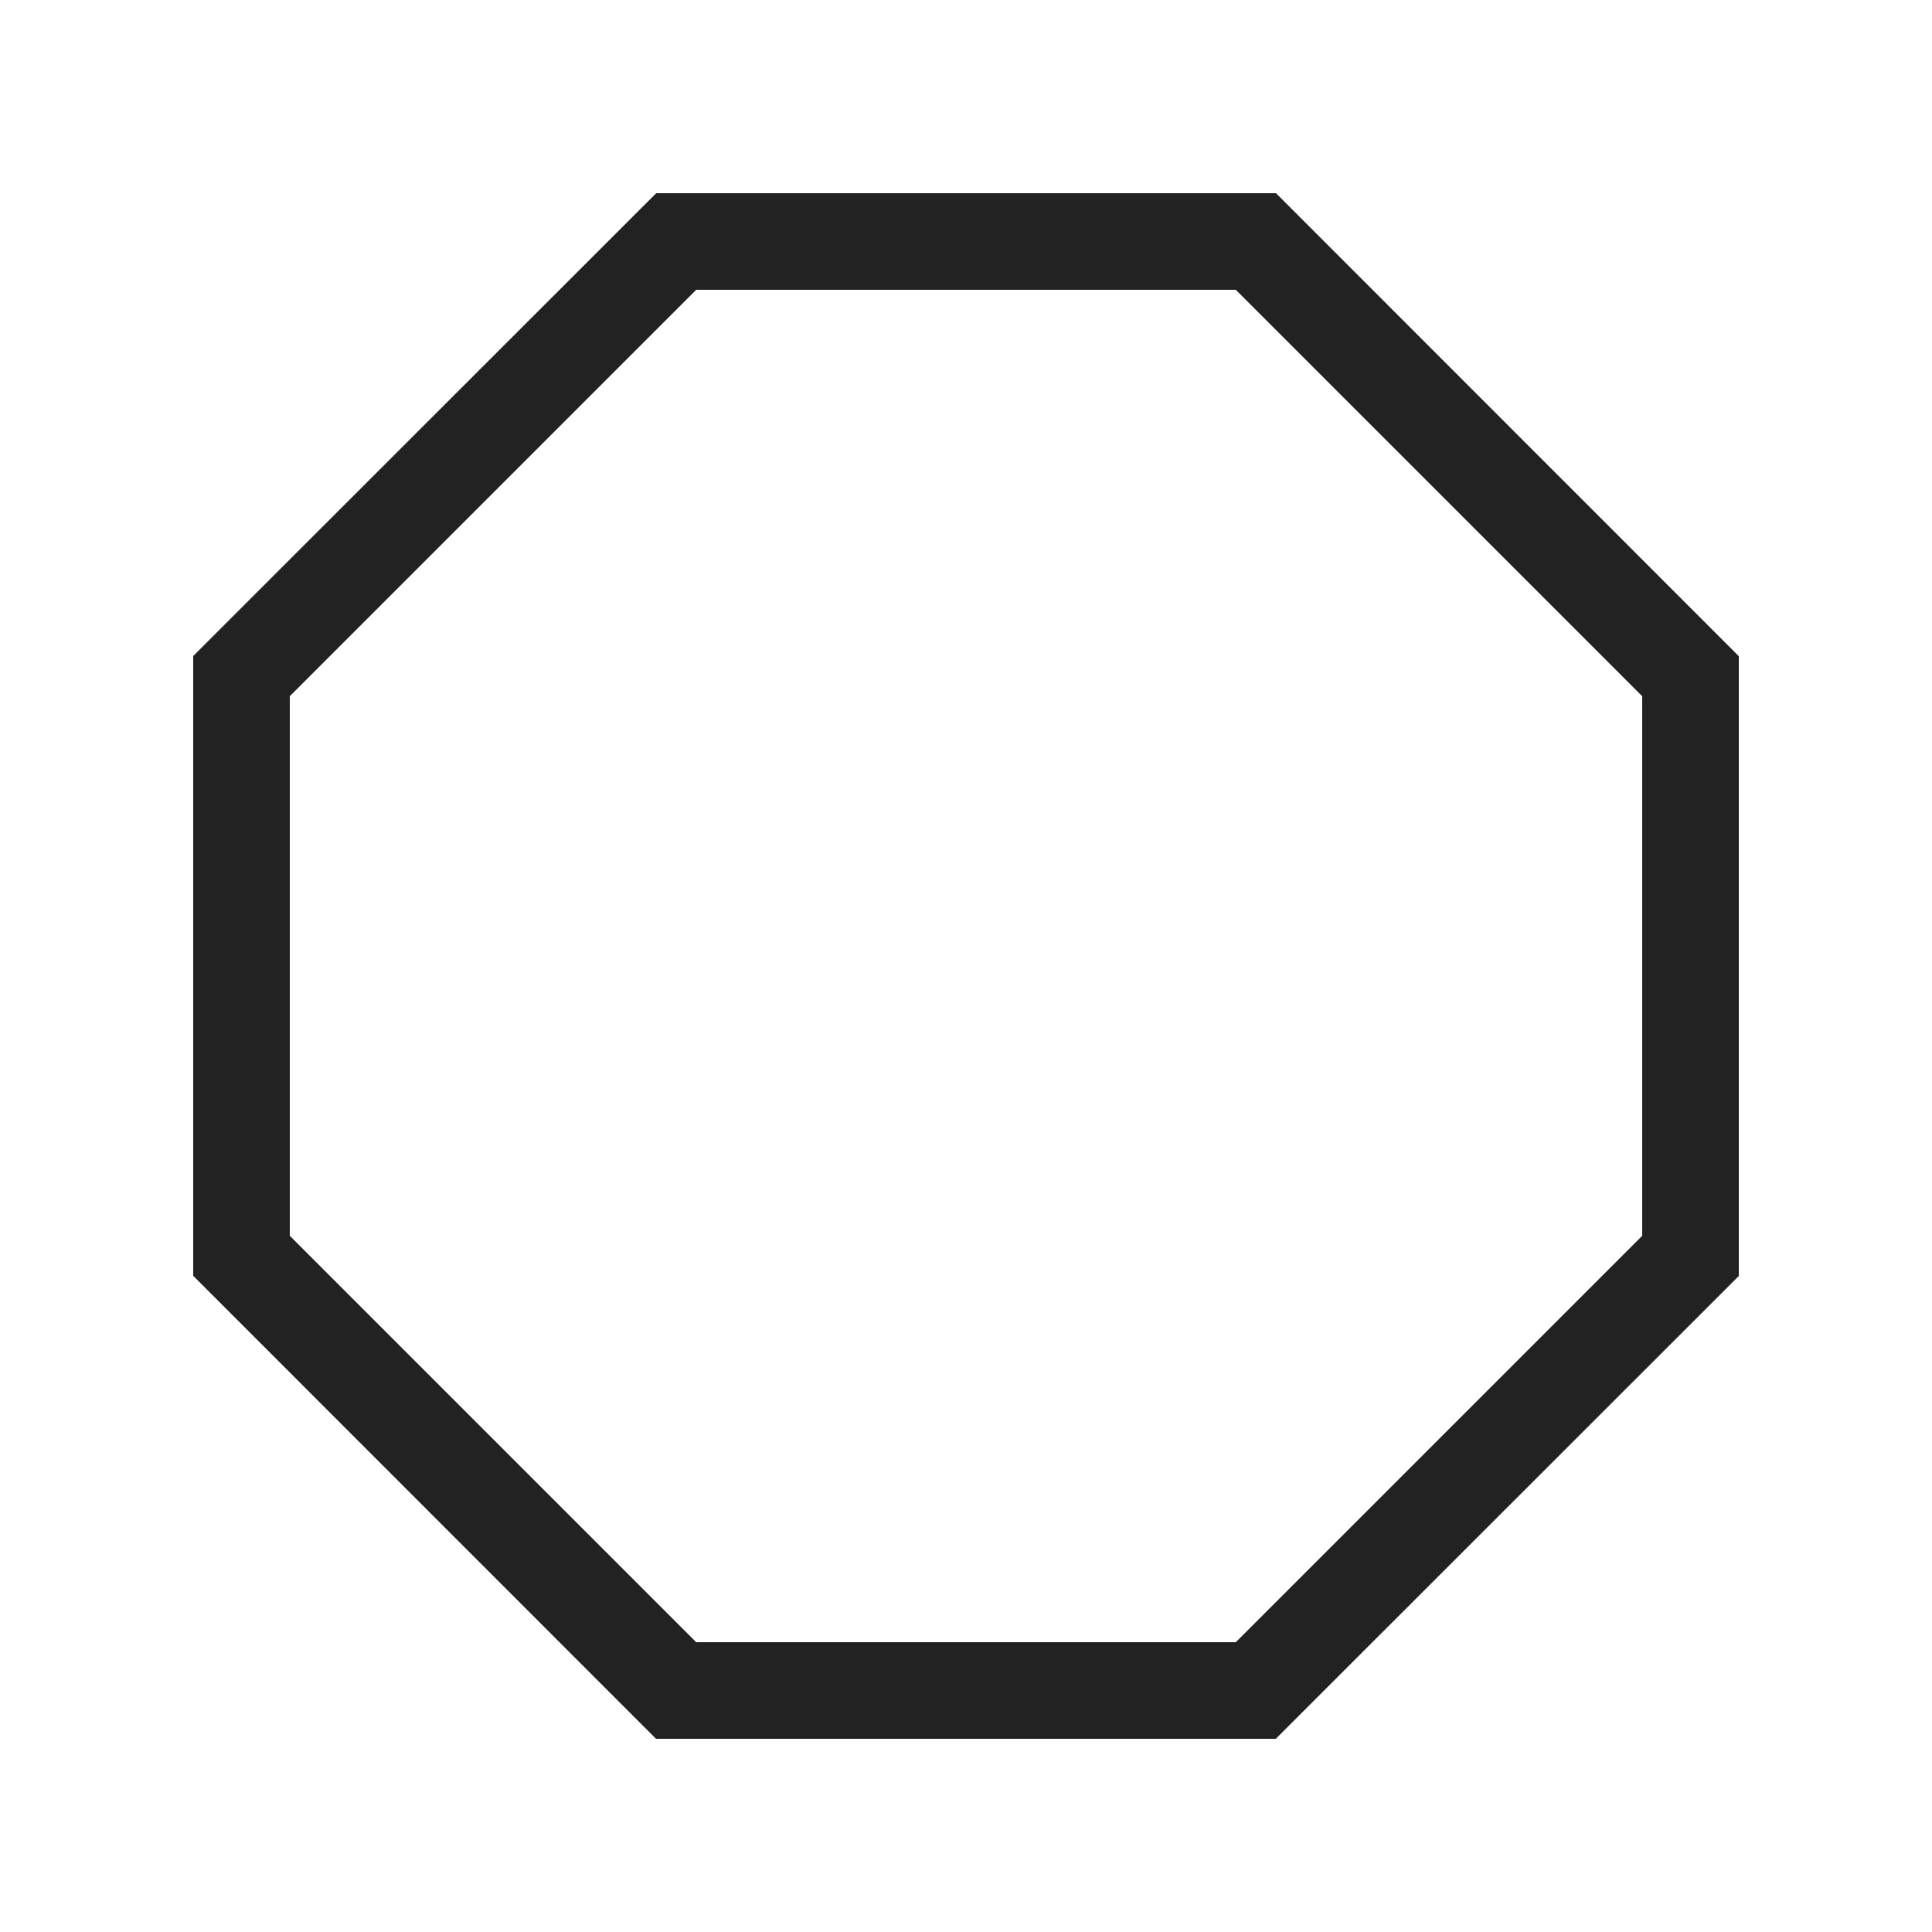
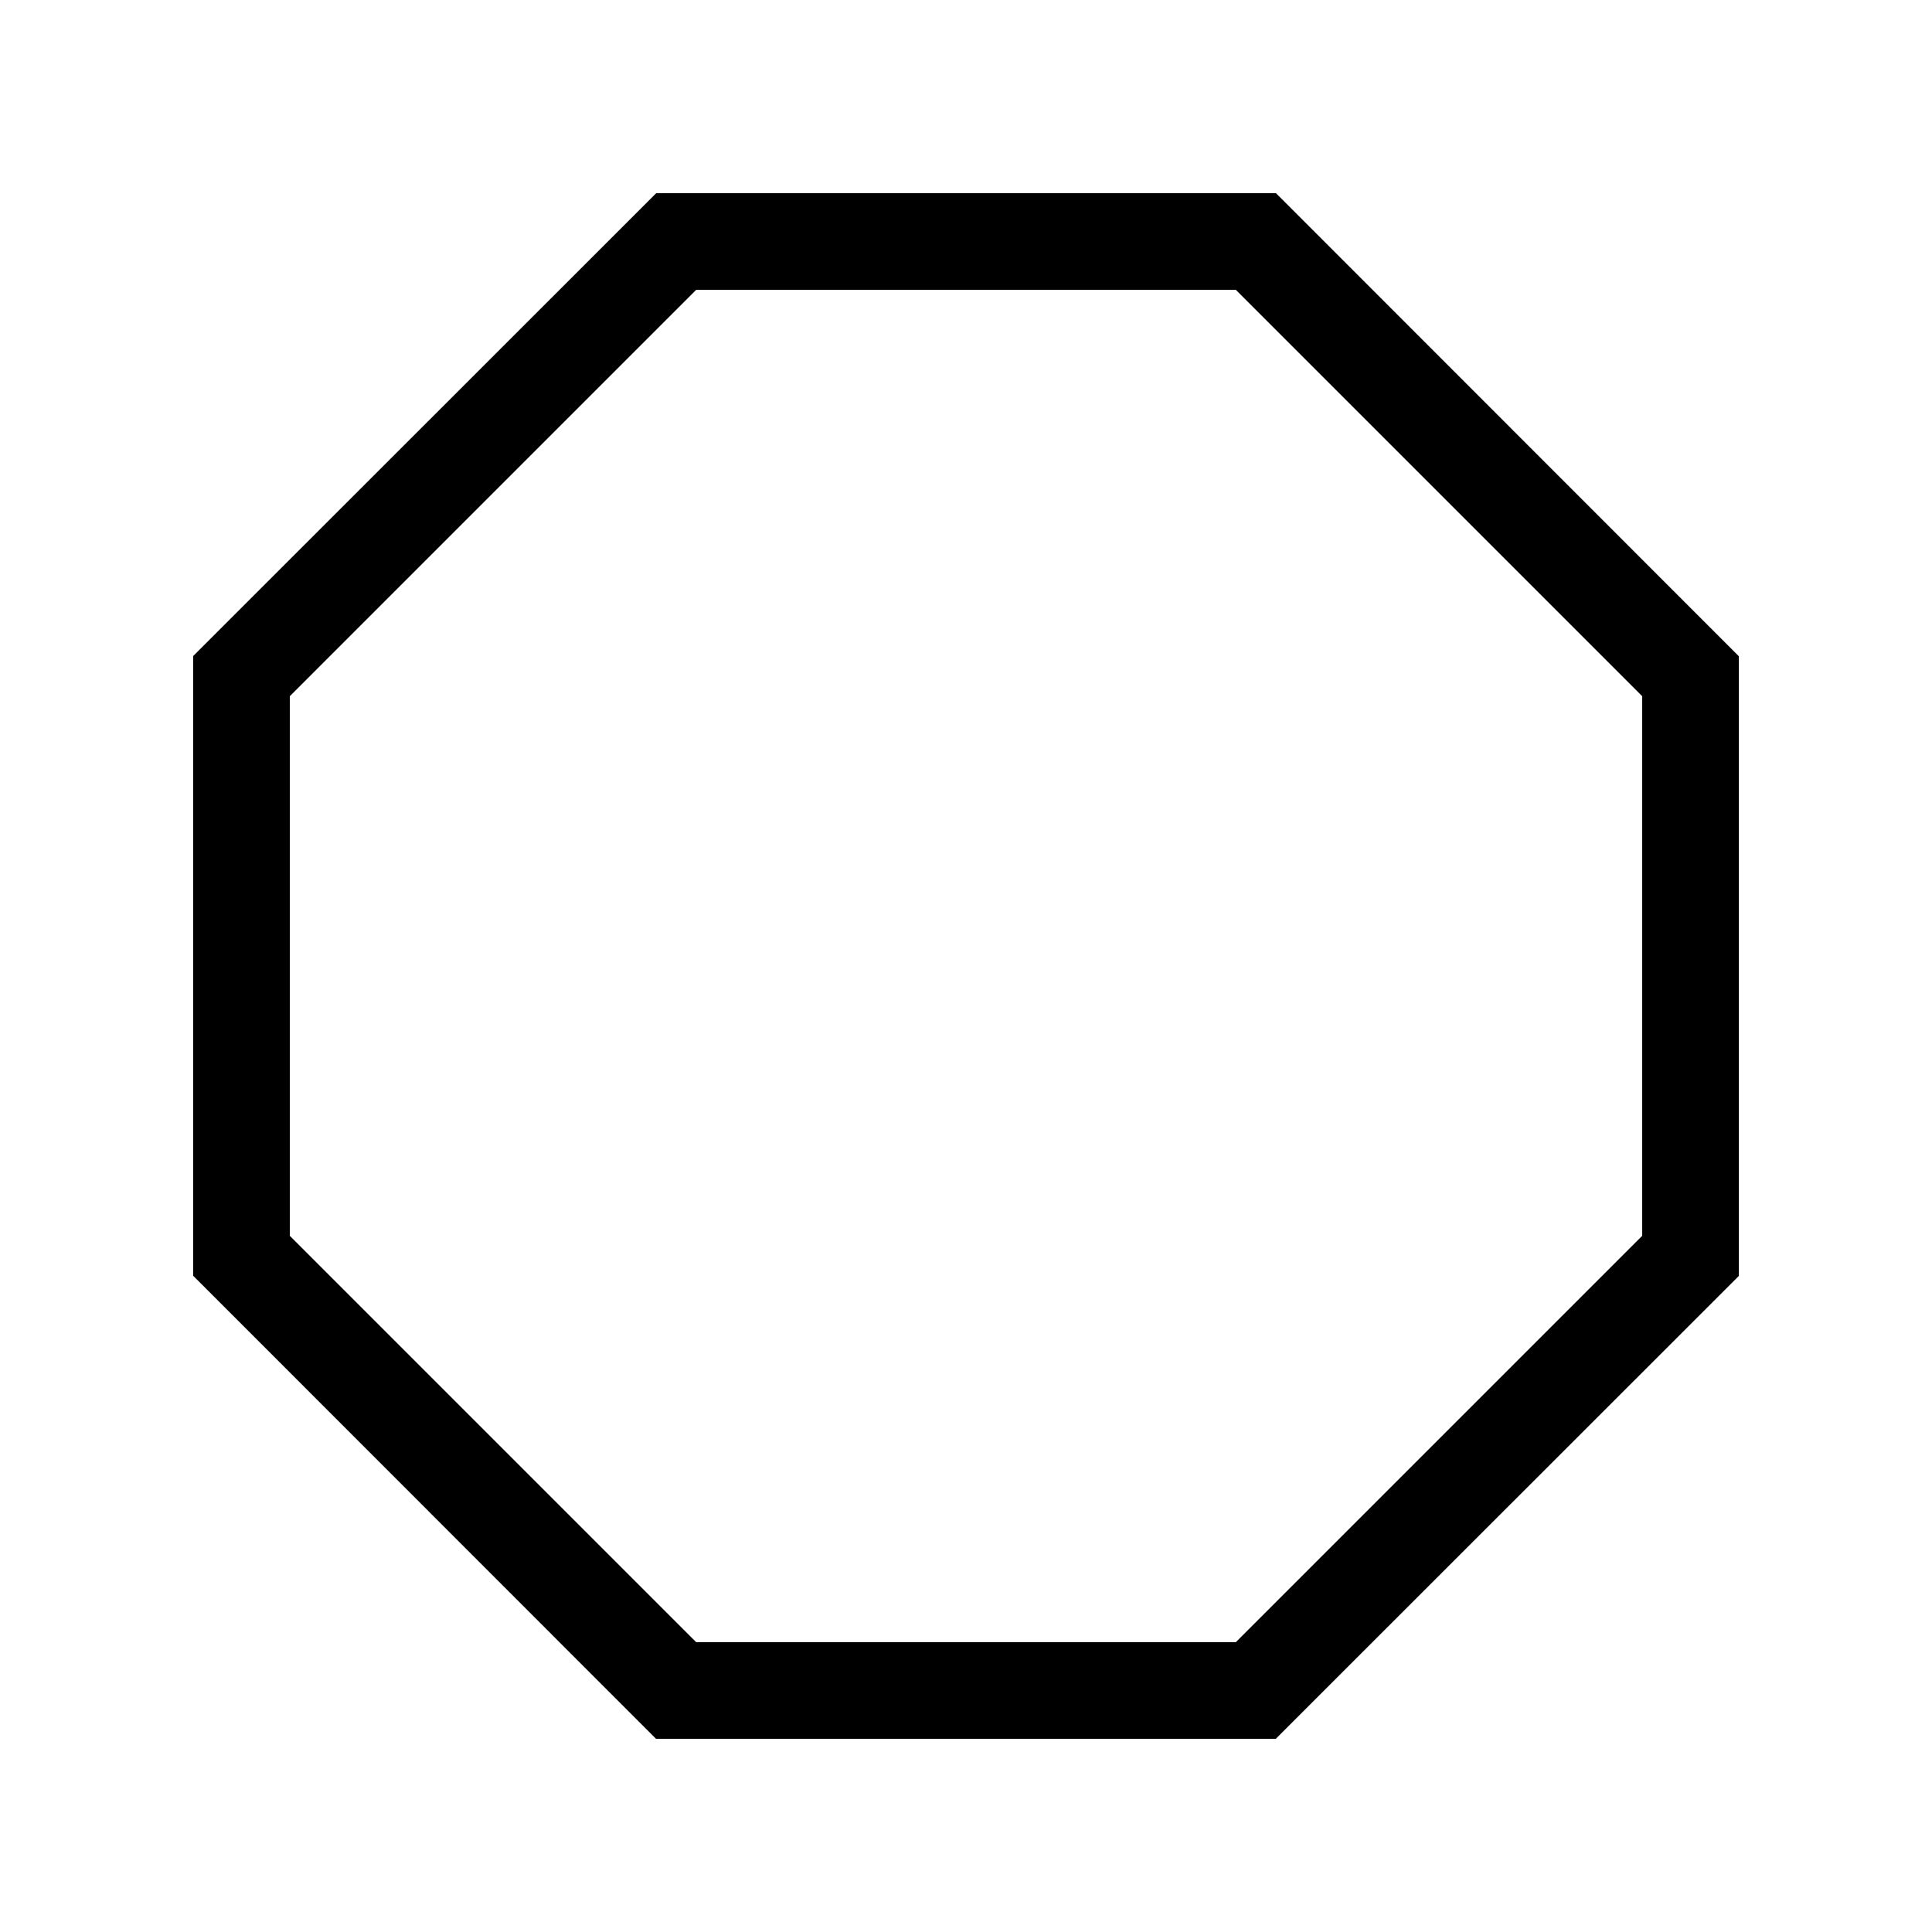
- <svg xmlns="http://www.w3.org/2000/svg" width="20px" height="20px" viewBox="0 0 20 20" version="1.1">
+ <svg xmlns="http://www.w3.org/2000/svg" preserveAspectRatio="none" width="20px" height="20px" viewBox="0 0 20 20" version="1.1">
  <g id="layer1">
-     <path d="M 6.793 2 L 2 6.791 L 2 13.207 L 6.791 18 L 13.207 18 L 18 13.209 L 18 6.793 L 13.209 2 L 6.793 2 z M 7.207 3 L 12.793 3 L 17 7.207 L 17 12.793 L 12.793 17 L 7.207 17 L 3 12.793 L 3 7.207 L 7.207 3 z " style="fill:#222222; fill-opacity:1; stroke:none; stroke-width:0px;" />
+     <path d="M 6.793 2 L 2 6.791 L 2 13.207 L 6.791 18 L 13.207 18 L 18 13.209 L 18 6.793 L 13.209 2 L 6.793 2 z M 7.207 3 L 12.793 3 L 17 7.207 L 17 12.793 L 12.793 17 L 7.207 17 L 3 12.793 L 3 7.207 L 7.207 3 z " />
  </g>
</svg>
